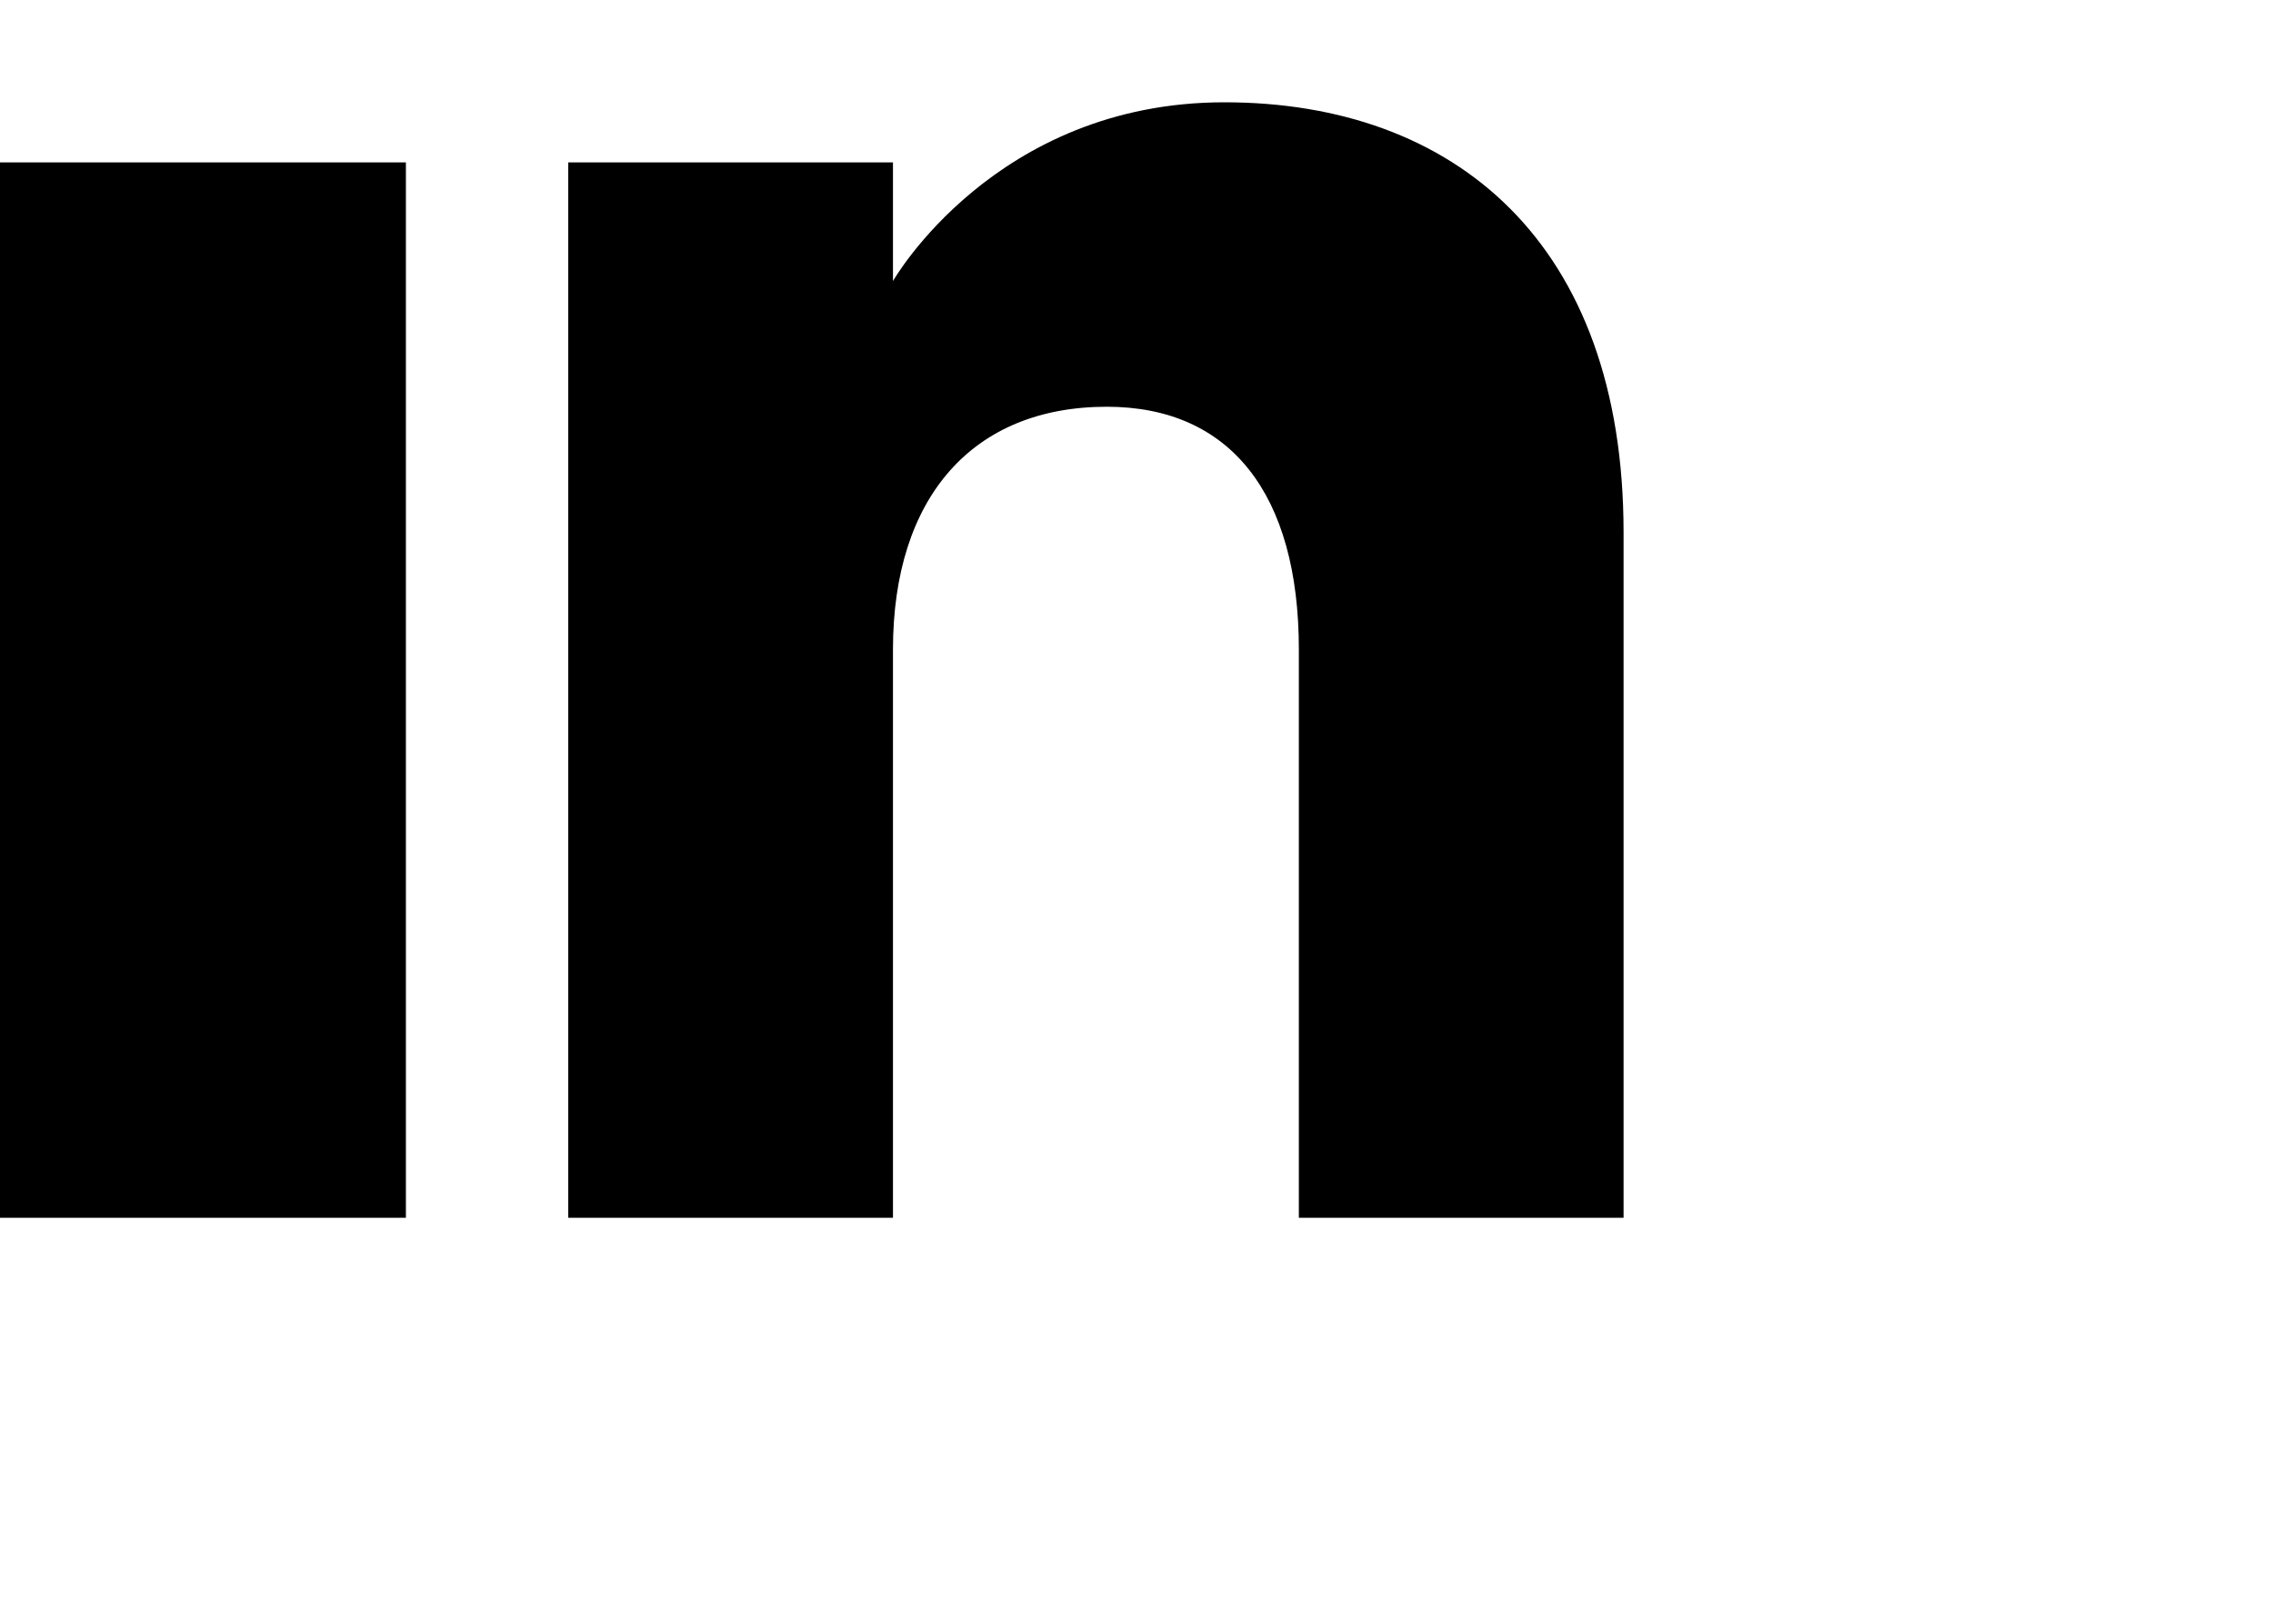
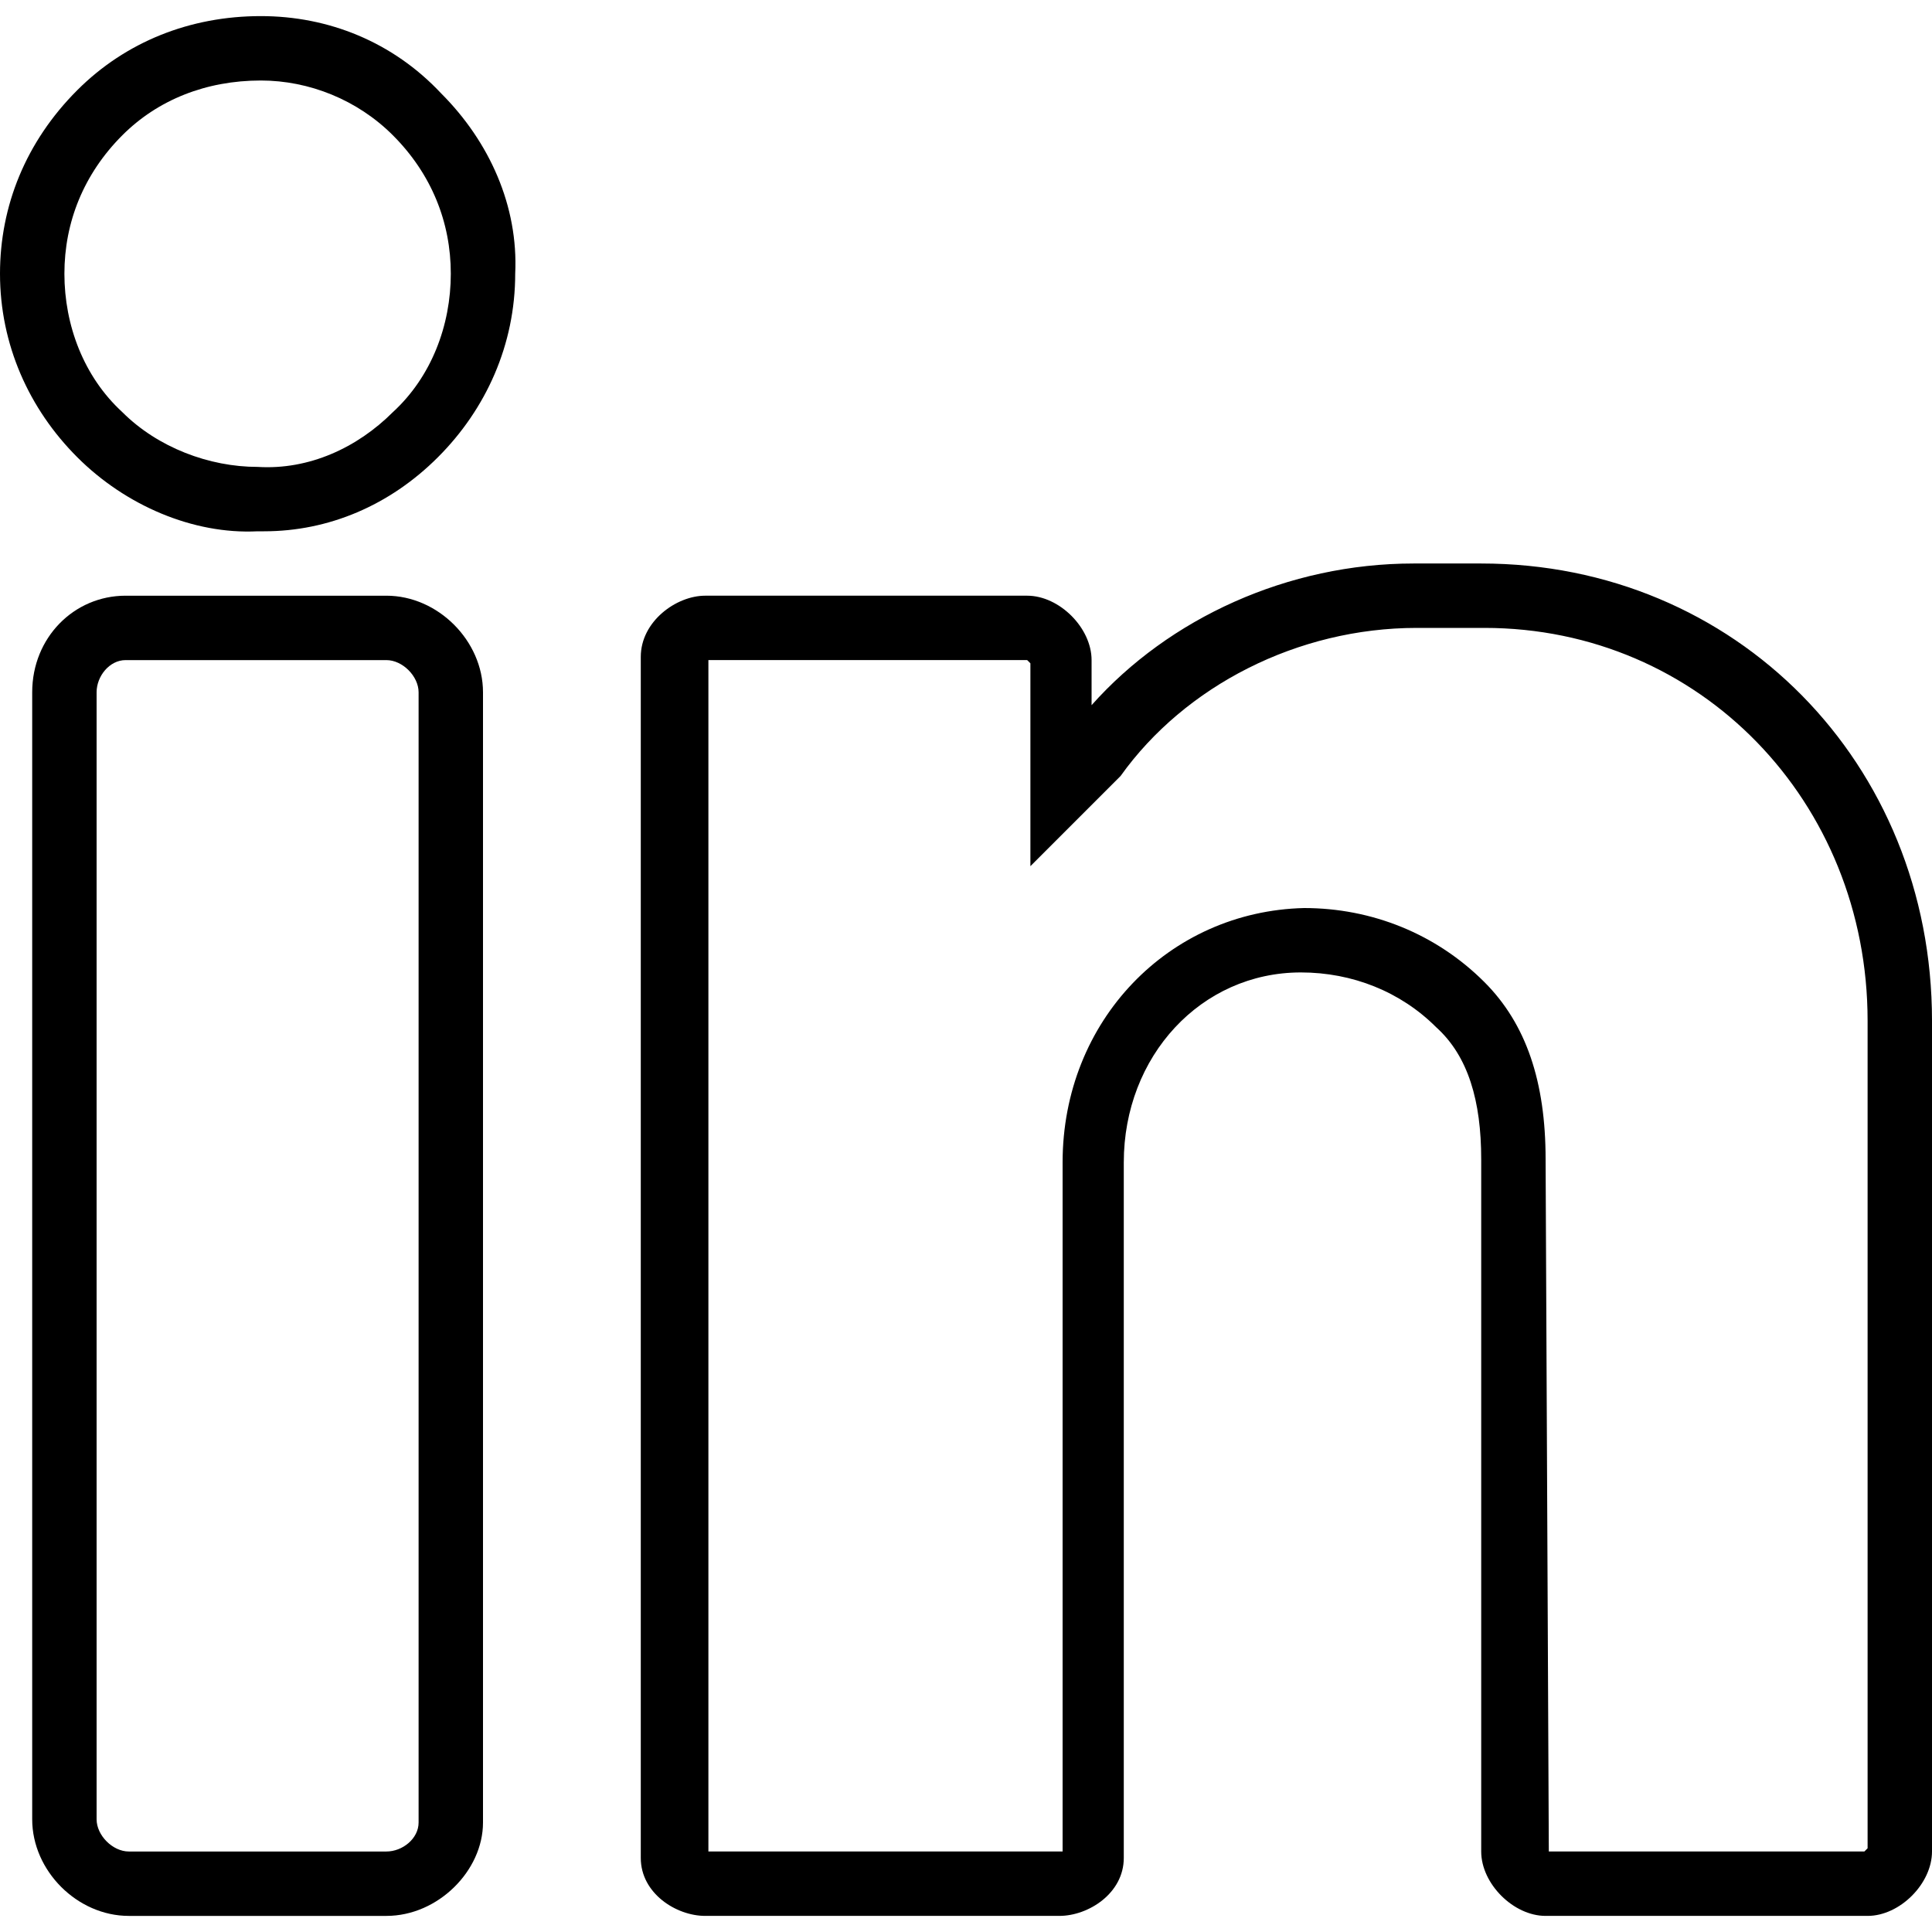
- <svg xmlns="http://www.w3.org/2000/svg" viewBox="0 5 28 20" version="1.1">
-   <g transform="translate(-180, -7479)" fill="#000000">
-     <g transform="translate(56, 160)">
-       <path d="M144,7339 L140,7339 L140,7332.001 C140,7330.081 139.153,7329.01 137.634,7329.01 C135.981,7329.01 135,7330.126 135,7332.001 L135,7339 L131,7339 L131,7326 L135,7326 L135,7327.462 C135,7327.462 136.255,7325.26 139.083,7325.26 C141.912,7325.26 144,7326.986 144,7330.558 L144,7339 L144,7339 Z M126.442,7323.921 C125.093,7323.921 124,7322.819 124,7321.46 C124,7320.102 125.093,7319 126.442,7319 C127.79,7319 128.883,7320.102 128.883,7321.46 C128.884,7322.819 127.79,7323.921 126.442,7323.921 L126.442,7323.921 Z M124,7339 L129,7339 L129,7326 L124,7326 L124,7339 Z" id="linkedin-[#161]" />
+ <svg xmlns="http://www.w3.org/2000/svg" version="1.1" id="Layer_1" x="0px" y="0px" viewBox="0 0 512 512" style="enable-background:new 0 0 512 512;" xml:space="preserve">
+   <g transform="translate(1)">
+     <g>
+       <g>
+         <path d="M68.12,4.267c-18.773,0-35.84,6.827-48.64,19.627C5.827,37.547-1,54.613-1,72.533c0,18.773,7.68,35.84,20.48,48.64     c12.8,12.8,30.72,20.48,47.787,19.627c0,0,0.853,0,1.707,0c17.067,0,33.28-6.827,46.08-19.627     c12.8-12.8,20.48-29.867,20.48-48.64c0.853-17.92-6.827-34.987-19.627-47.787C103.107,11.093,86.04,4.267,68.12,4.267z      M103.107,109.227c-9.387,9.387-22.187,15.36-35.84,14.507c-12.8,0-26.453-5.12-35.84-14.507     c-10.24-9.387-15.36-23.04-15.36-36.693s5.12-26.453,15.36-36.693c9.387-9.387,22.187-14.507,36.693-14.507     c12.8,0,25.6,5.12,34.987,14.507c10.24,10.24,15.36,23.04,15.36,36.693S113.347,99.84,103.107,109.227z" />
+         <path d="M101.4,157.867H32.28c-13.653,0-24.747,11.093-24.747,25.6v298.667c0,13.653,11.947,25.6,25.6,25.6H101.4     c13.653,0,25.6-11.947,25.6-24.747v-299.52C127,169.813,115.053,157.867,101.4,157.867z M109.933,482.987     c0,4.267-4.267,7.68-8.533,7.68H33.133c-4.267,0-8.533-4.267-8.533-8.533V183.467c0-4.267,3.413-8.533,7.68-8.533h69.12     c4.267,0,8.533,4.267,8.533,8.533V482.987z" />
+         <path d="M391.533,149.333h-17.92c-33.28,0-64.853,14.507-85.333,37.547v-11.947c0-8.533-8.533-17.067-17.067-17.067H185.88     c-7.68,0-17.067,6.827-17.067,16.213v318.293c0,9.387,9.387,15.36,17.067,15.36h93.867c7.68,0,17.067-5.973,17.067-15.36v-184.32     c0-28.16,20.48-50.347,46.933-50.347c13.653,0,26.453,5.12,35.84,14.507c8.533,7.68,11.947,19.627,11.947,34.987v183.467     c0,8.533,8.533,17.067,17.067,17.067h85.333c8.533,0,17.067-8.533,17.067-17.067v-220.16     C511,202.24,458.947,149.333,391.533,149.333z M493.933,489.813l-0.853,0.853h-83.627L408.6,307.2     c0-20.48-5.12-35.84-16.213-46.933c-12.8-12.8-29.867-19.627-47.787-19.627c-35.84,0.853-64,29.867-64,67.413v182.613h-93.867     V174.933h84.48l0.853,0.853v53.76l23.04-23.04l0.853-0.853c17.067-23.893,46.933-39.253,78.507-39.253h17.92     c57.173,0,101.547,46.08,101.547,104.107V489.813z" />
+       </g>
    </g>
  </g>
</svg>
